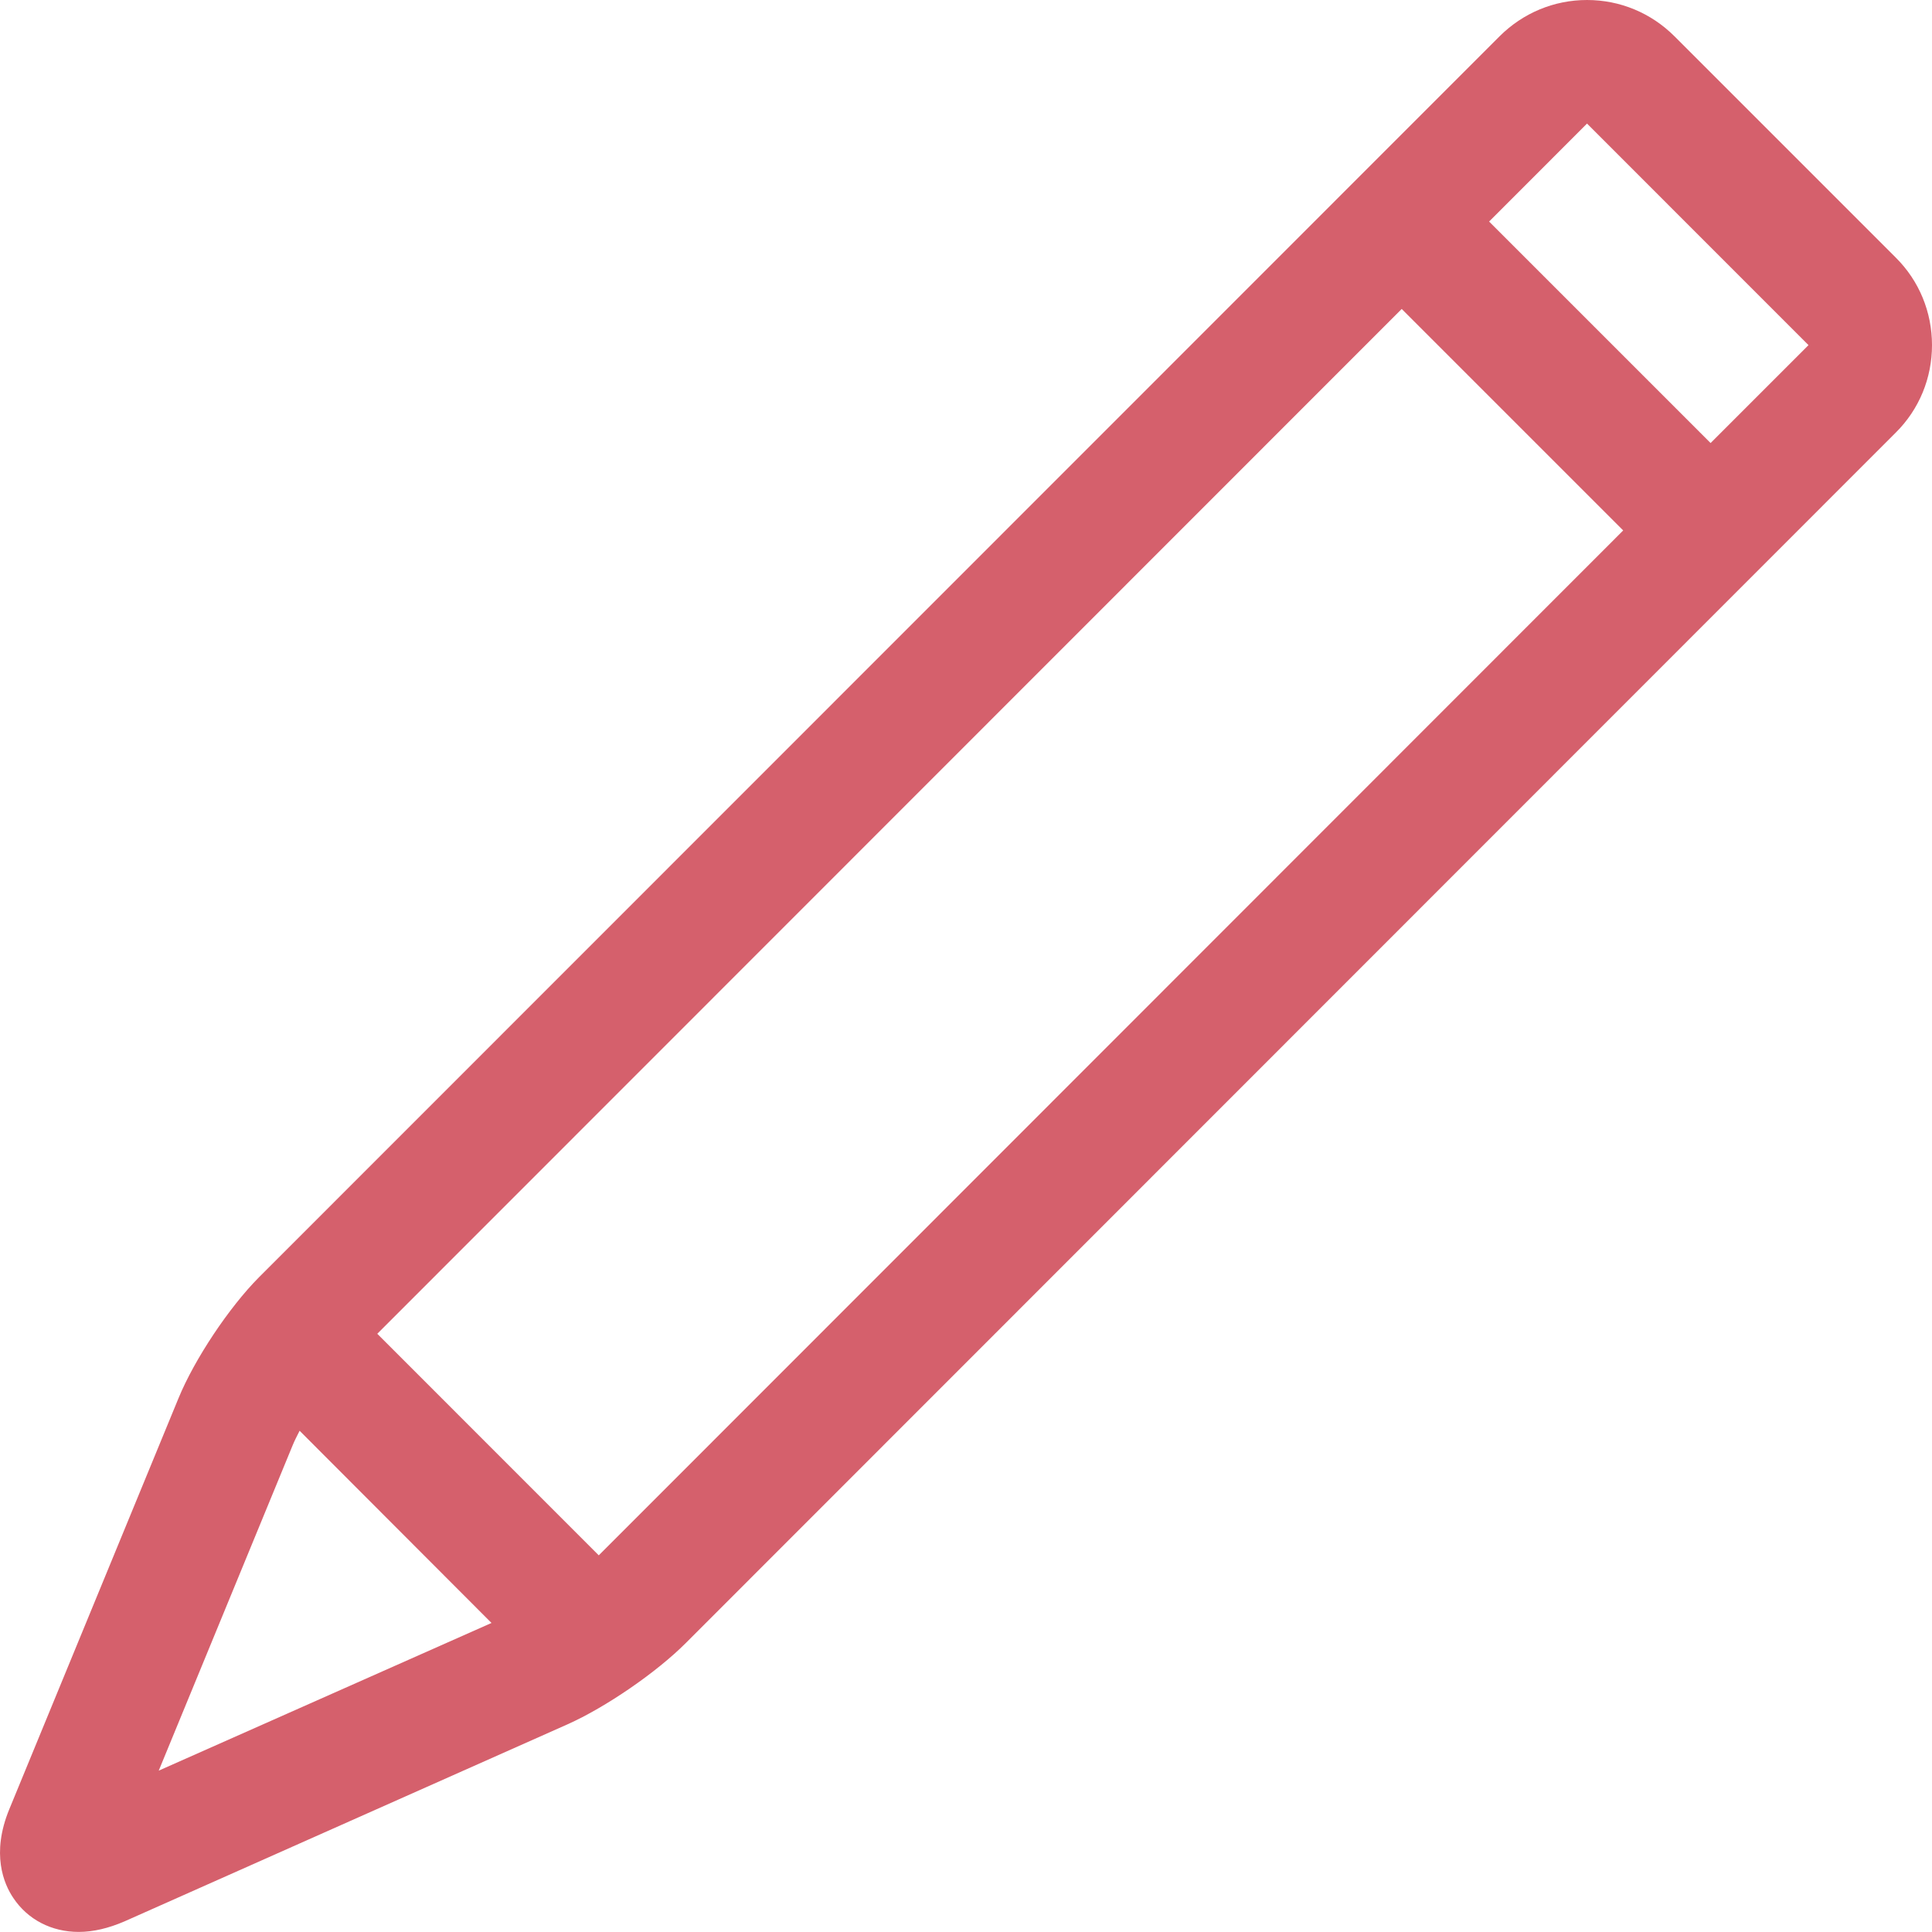
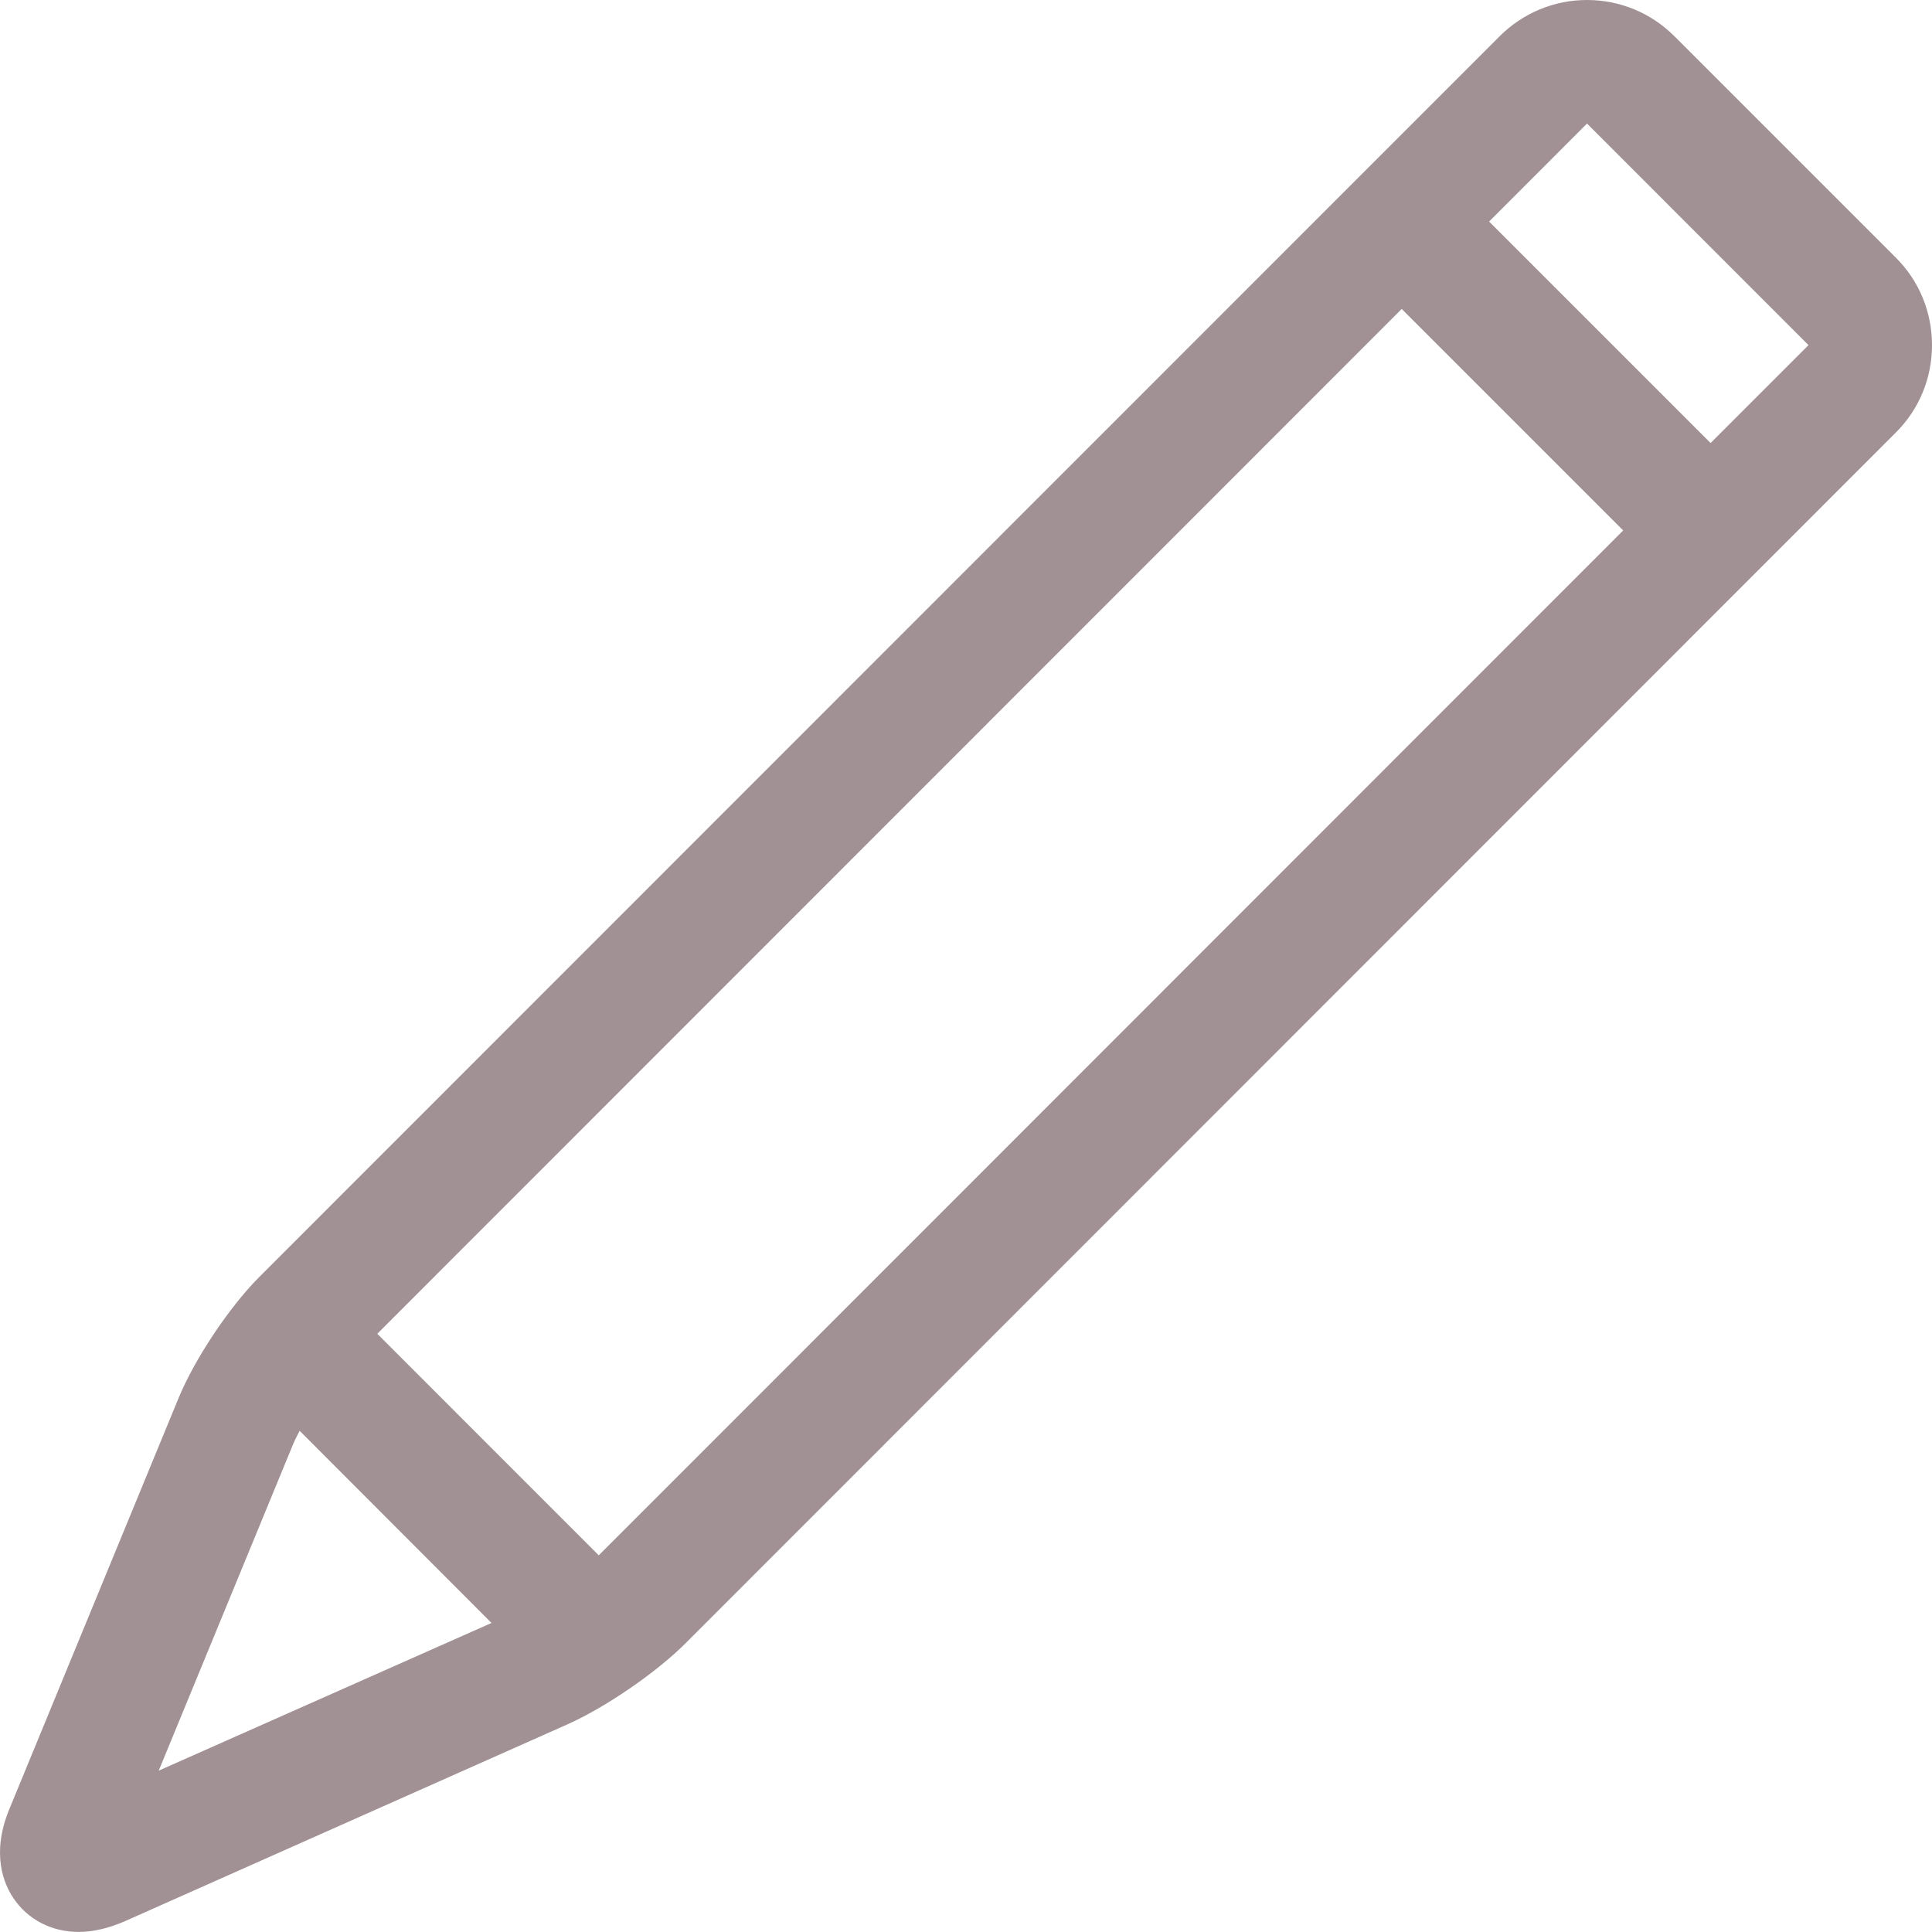
<svg xmlns="http://www.w3.org/2000/svg" width="25px" height="25px" viewBox="0 0 25 25" version="1.1">
  <defs />
  <g id="Page-1" stroke="none" stroke-width="1" fill="none" fill-rule="evenodd">
-     <g id="Icons" transform="translate(-75, -29)" fill="#D5606C">
+     <g id="Icons" transform="translate(-75, -29)" fill="#a19194">
      <path d="M76.61,53.863 L82.343,51.313 C82.836,51.093 83.496,50.641 83.878,50.257 L99.532,34.597 C99.834,34.297 100,33.893 100,33.466 C100,33.038 99.834,32.634 99.532,32.334 L96.666,29.468 C96.365,29.168 95.964,29 95.536,29 C95.109,29 94.708,29.168 94.406,29.468 L78.352,45.527 C77.966,45.915 77.517,46.587 77.309,47.095 L75.12,52.412 C74.883,52.988 75.05,53.379 75.172,53.559 C75.358,53.839 75.667,53.999 76.019,53.999 C76.207,53.999 76.406,53.951 76.61,53.863 Z M79.882,46.259 L93.138,32.998 L96.004,35.864 L82.748,49.126 L79.882,46.259 Z M98.402,33.466 L97.135,34.733 L94.269,31.867 L95.536,30.599 L98.402,33.466 Z M78.877,47.514 L81.36,50.001 L77.054,51.912 L78.787,47.702 C78.81,47.646 78.842,47.582 78.877,47.514 Z" id="81" />
    </g>
  </g>
</svg>
